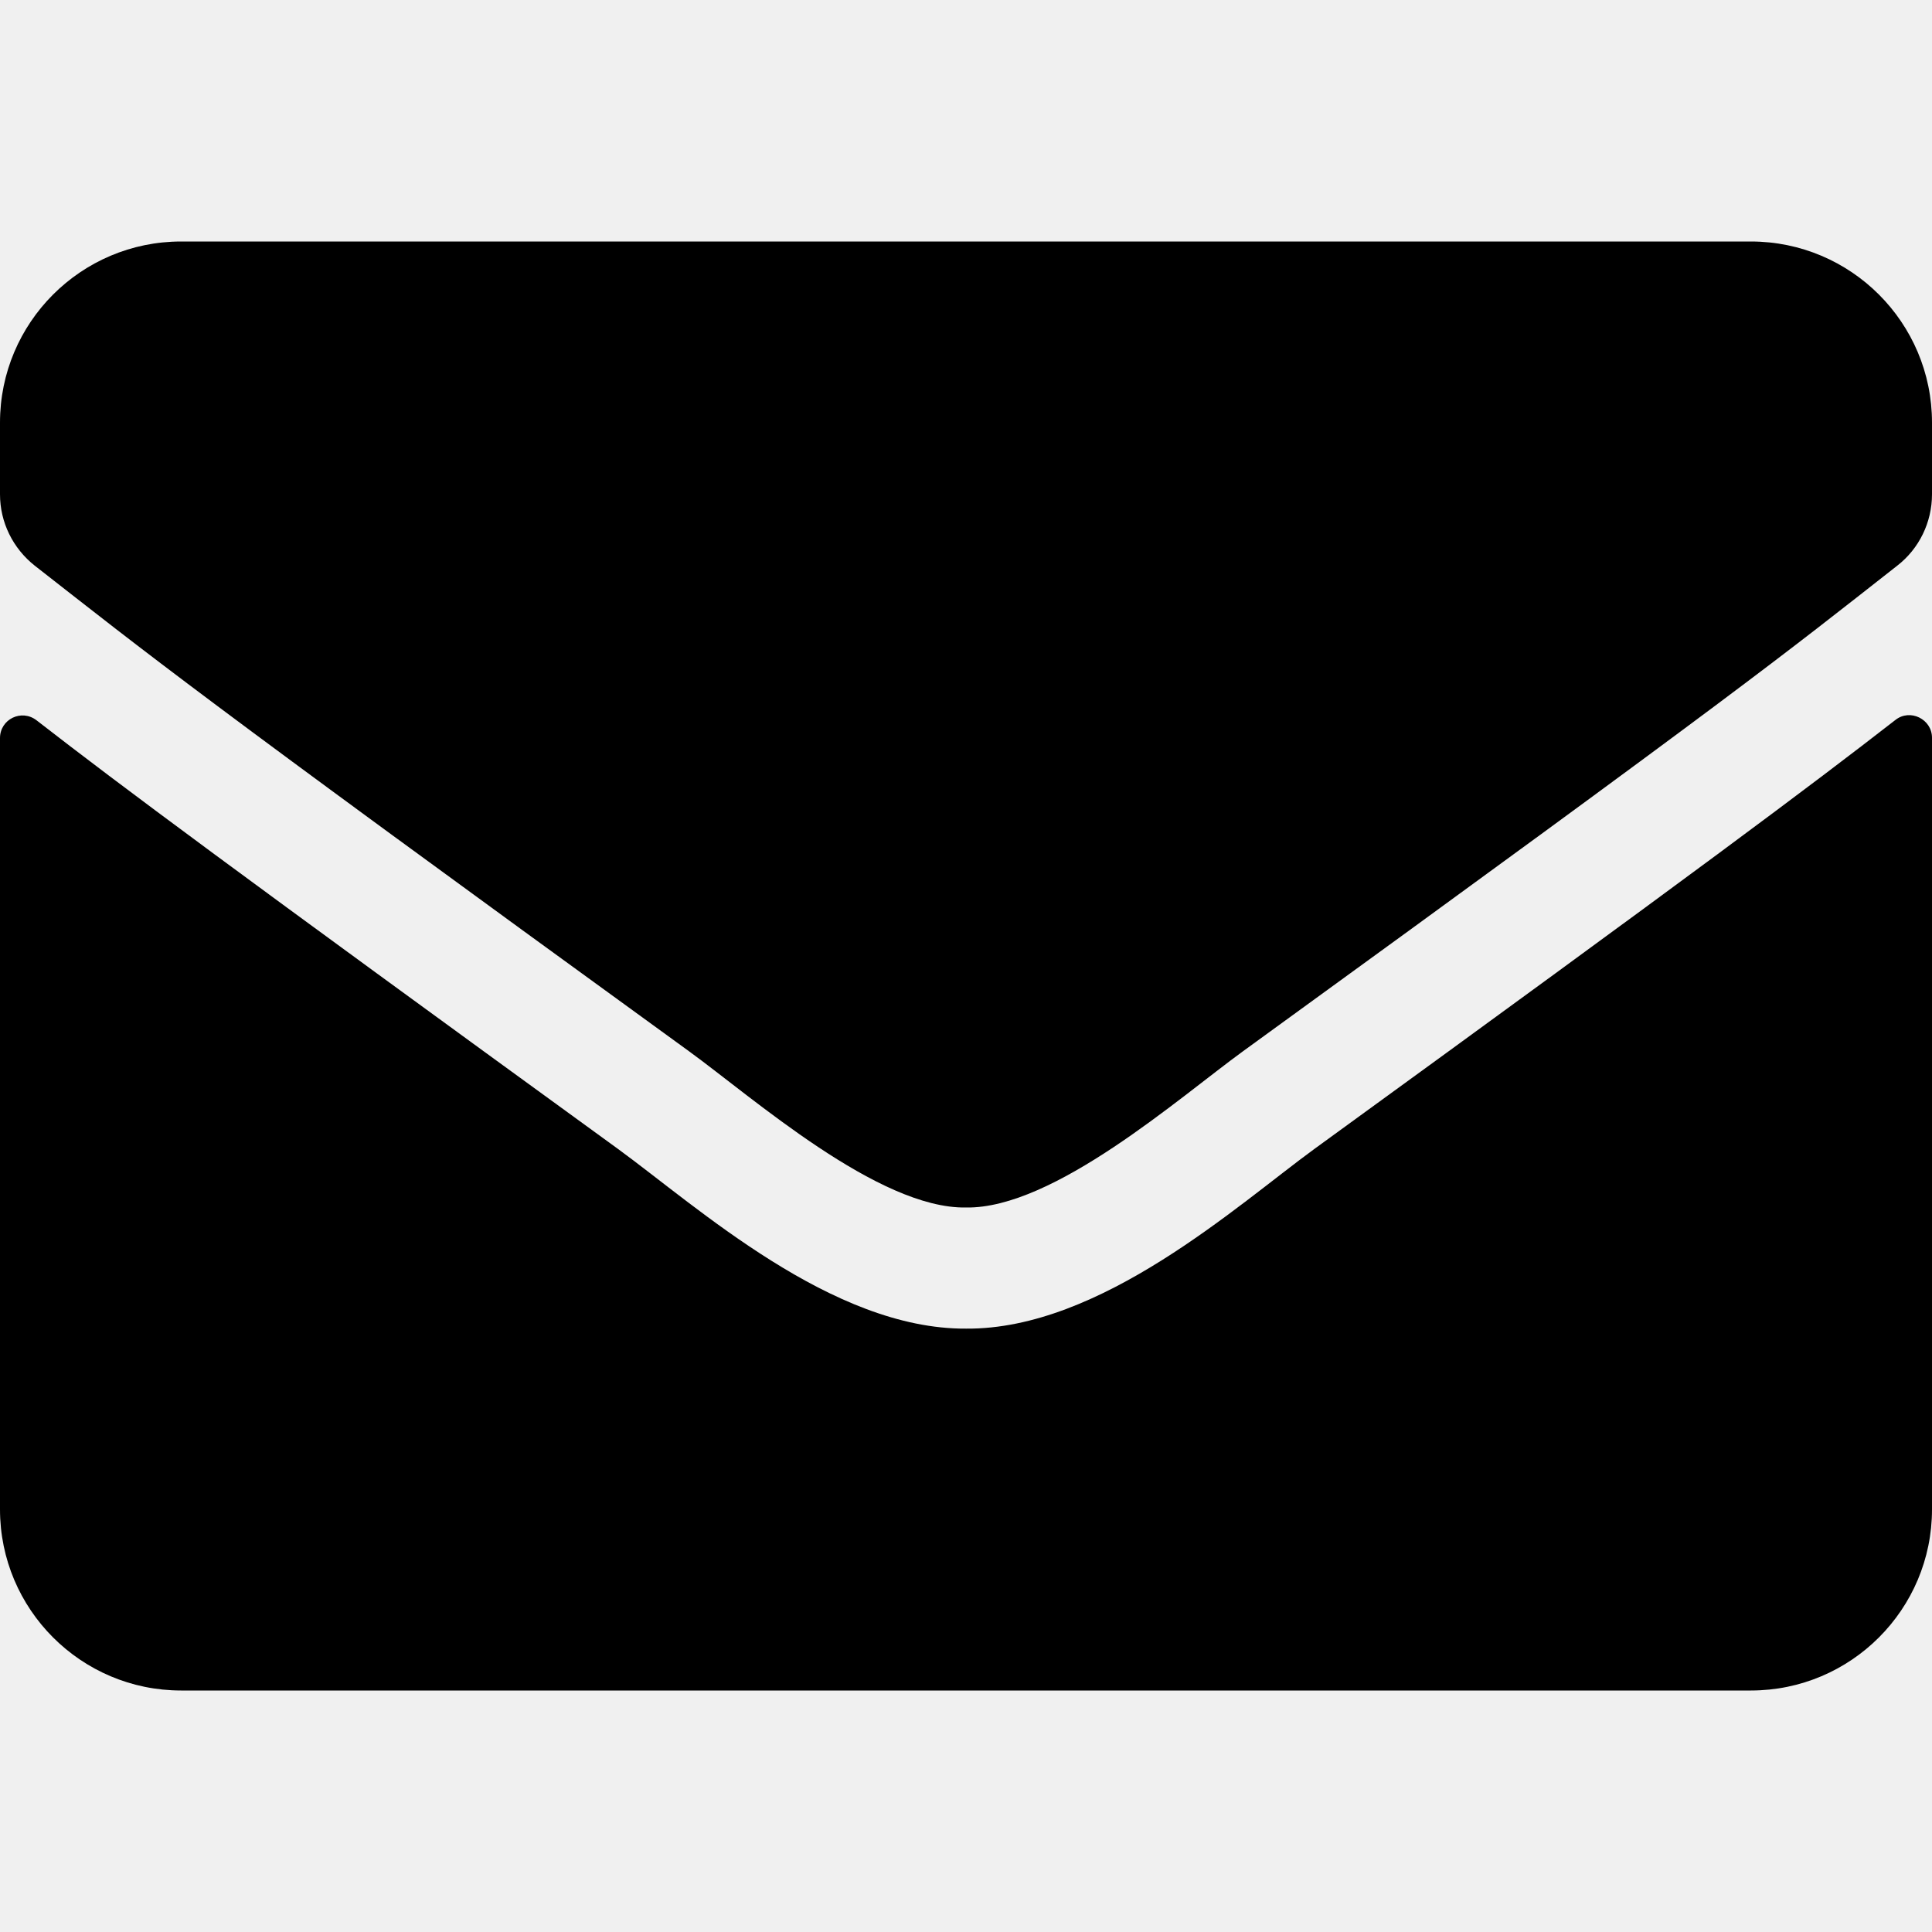
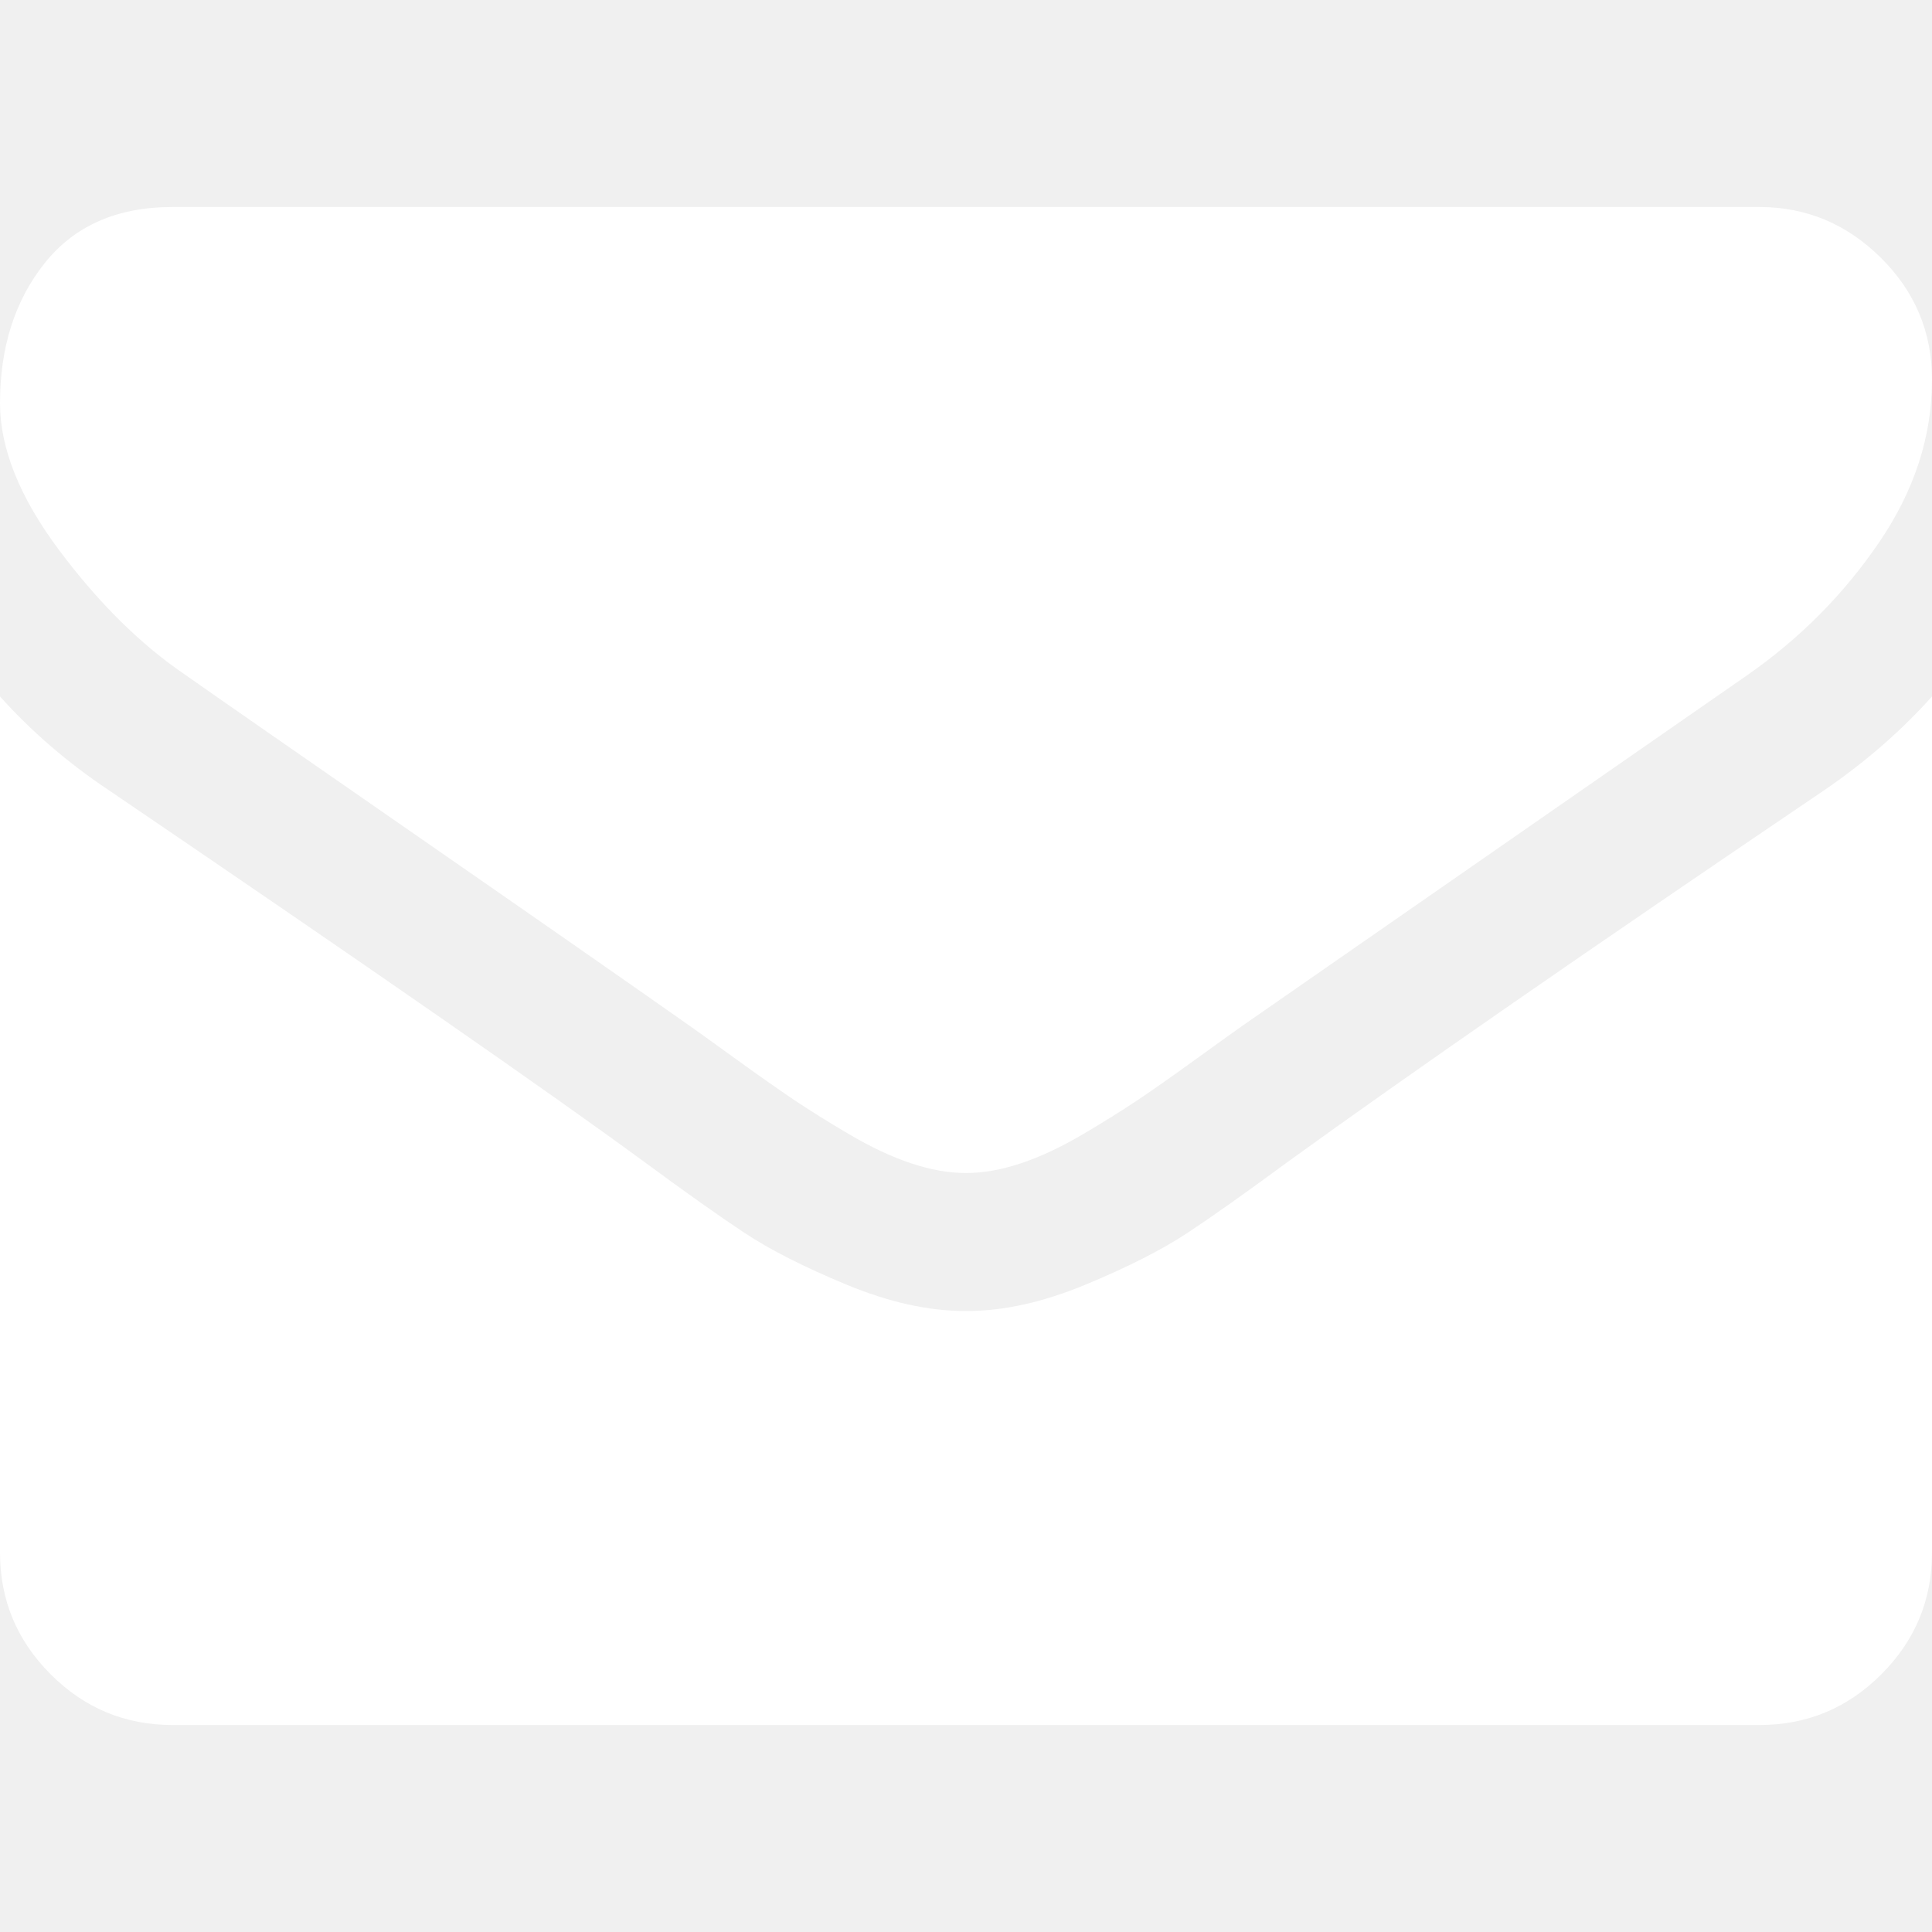
- <svg xmlns="http://www.w3.org/2000/svg" viewBox="0 0 512 512">
-   <path d="M502.3 190.8c3.9-3.1 9.7-.2 9.7 4.7V400c0 26.5-21.5 48-48 48H48c-26.5 0-48-21.5-48-48V195.6c0-5 5.7-7.8 9.7-4.7 22.4 17.4 52.1 39.5 154.1 113.6 21.1 15.4 56.7 47.8 92.2 47.6 35.7.3 72-32.8 92.3-47.6 102-74.1 131.6-96.3 154-113.7zM256 320c23.2.4 56.6-29.2 73.4-41.4 132.7-96.3 142.8-104.7 173.4-128.7 5.8-4.5 9.2-11.5 9.2-18.9v-19c0-26.5-21.5-48-48-48H48C21.5 64 0 85.5 0 112v19c0 7.4 3.4 14.3 9.2 18.9 30.6 23.9 40.7 32.4 173.4 128.7 16.8 12.2 50.2 41.8 73.4 41.4z" />
+ <svg xmlns="http://www.w3.org/2000/svg" version="1.1" id="Capa_1" x="0px" y="0px" width="512px" height="512px" viewBox="0 0 511.626 511.626" style="enable-background:new 0 0 511.626 511.626;" xml:space="preserve">
+   <g>
+     <g>
+       <path d="M49.106,178.729c6.472,4.567,25.981,18.131,58.528,40.685c32.548,22.554,57.482,39.92,74.803,52.099    c1.903,1.335,5.946,4.237,12.131,8.71c6.186,4.476,11.326,8.093,15.416,10.852c4.093,2.758,9.041,5.852,14.849,9.277    c5.806,3.422,11.279,5.996,16.418,7.7c5.14,1.718,9.898,2.569,14.275,2.569h0.287h0.288c4.377,0,9.137-0.852,14.277-2.569    c5.137-1.704,10.615-4.281,16.416-7.7c5.804-3.429,10.752-6.52,14.845-9.277c4.093-2.759,9.229-6.376,15.417-10.852    c6.184-4.477,10.232-7.375,12.135-8.71c17.508-12.179,62.051-43.11,133.615-92.79c13.894-9.703,25.502-21.411,34.827-35.116    c9.332-13.699,13.993-28.07,13.993-43.105c0-12.564-4.523-23.319-13.565-32.264c-9.041-8.947-19.749-13.418-32.117-13.418H45.679    c-14.655,0-25.933,4.948-33.832,14.844C3.949,79.562,0,91.934,0,106.779c0,11.991,5.236,24.985,15.703,38.974    C26.169,159.743,37.307,170.736,49.106,178.729z" fill="#FFFFFF" />
+       <path d="M483.072,209.275c-62.424,42.251-109.824,75.087-142.177,98.501c-10.849,7.991-19.65,14.229-26.409,18.699    c-6.759,4.473-15.748,9.041-26.98,13.702c-11.228,4.668-21.692,6.995-31.401,6.995h-0.291h-0.287    c-9.707,0-20.177-2.327-31.405-6.995c-11.228-4.661-20.223-9.229-26.98-13.702c-6.755-4.47-15.559-10.708-26.407-18.699    c-25.697-18.842-72.995-51.68-141.896-98.501C17.987,202.047,8.375,193.762,0,184.437v226.685c0,12.57,4.471,23.319,13.418,32.265    c8.945,8.949,19.701,13.422,32.264,13.422h420.266c12.56,0,23.315-4.473,32.261-13.422c8.949-8.949,13.418-19.694,13.418-32.265    V184.437C503.441,193.569,493.927,201.854,483.072,209.275z" fill="#FFFFFF" />
+     </g>
+   </g>
+   <g>
+ </g>
+   <g>
+ </g>
+   <g>
+ </g>
+   <g>
+ </g>
+   <g>
+ </g>
+   <g>
+ </g>
+   <g>
+ </g>
+   <g>
+ </g>
+   <g>
+ </g>
+   <g>
+ </g>
+   <g>
+ </g>
+   <g>
+ </g>
+   <g>
+ </g>
+   <g>
+ </g>
+   <g>
+ </g>
</svg>
